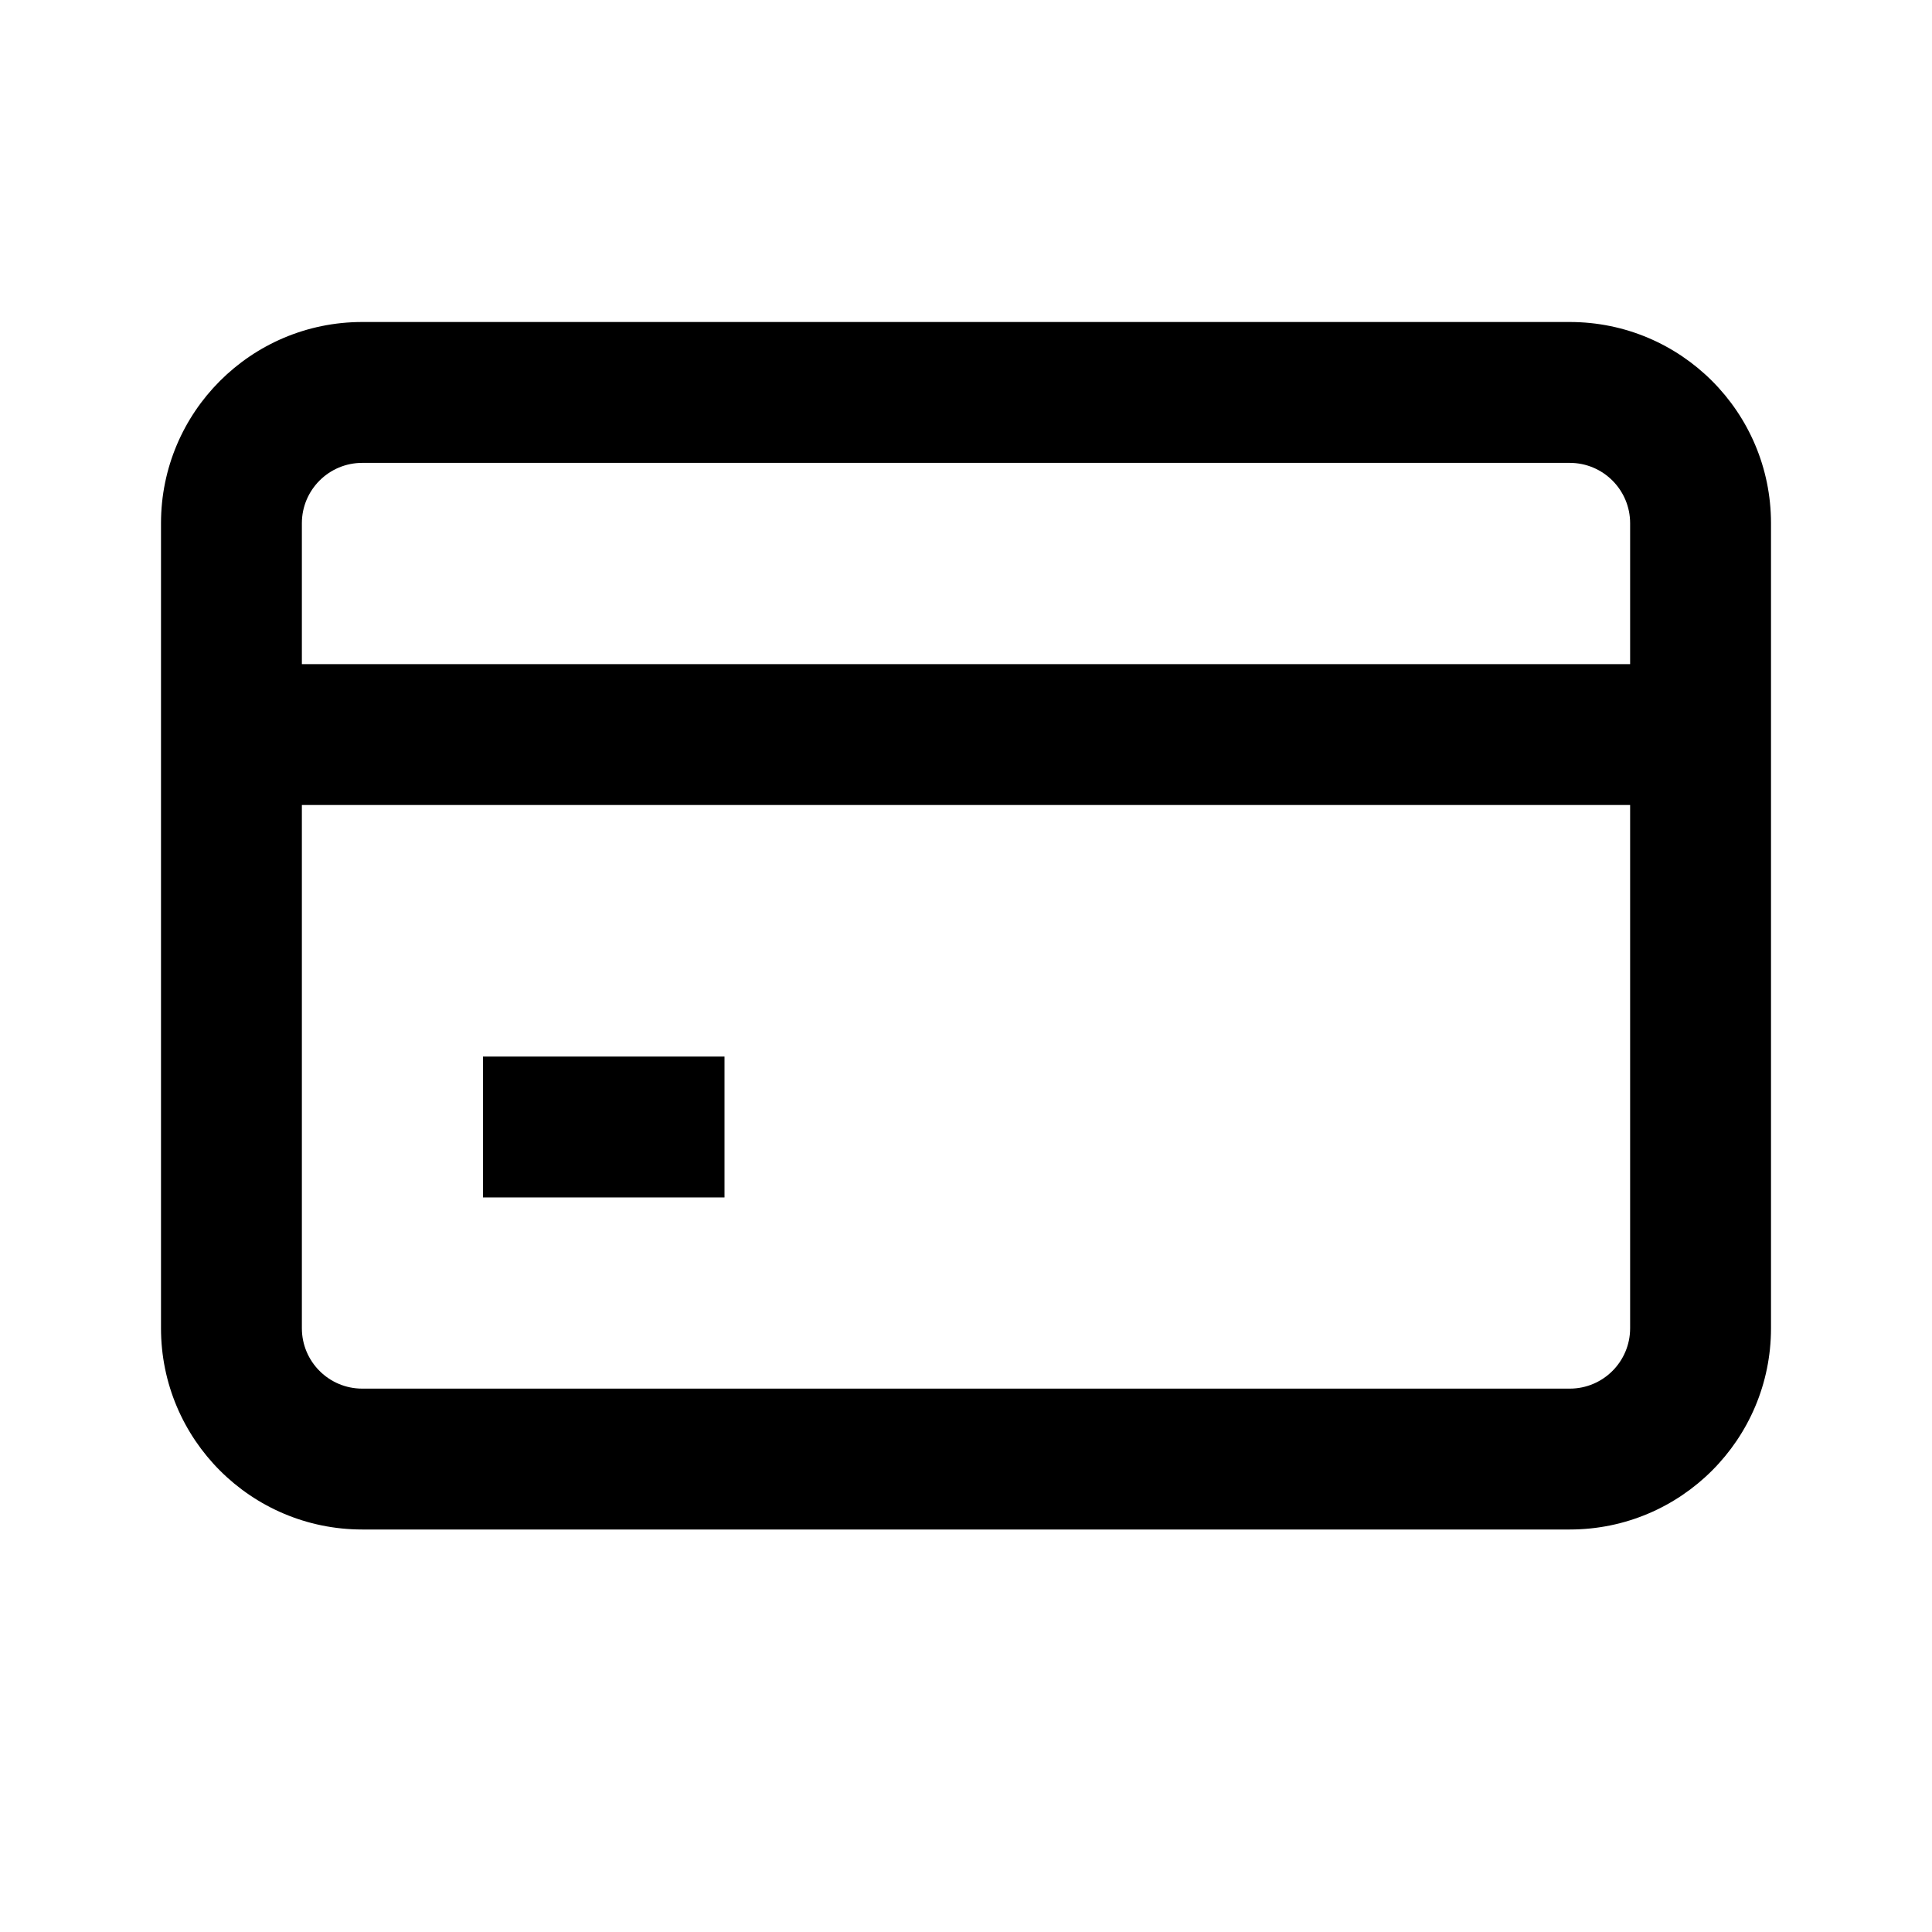
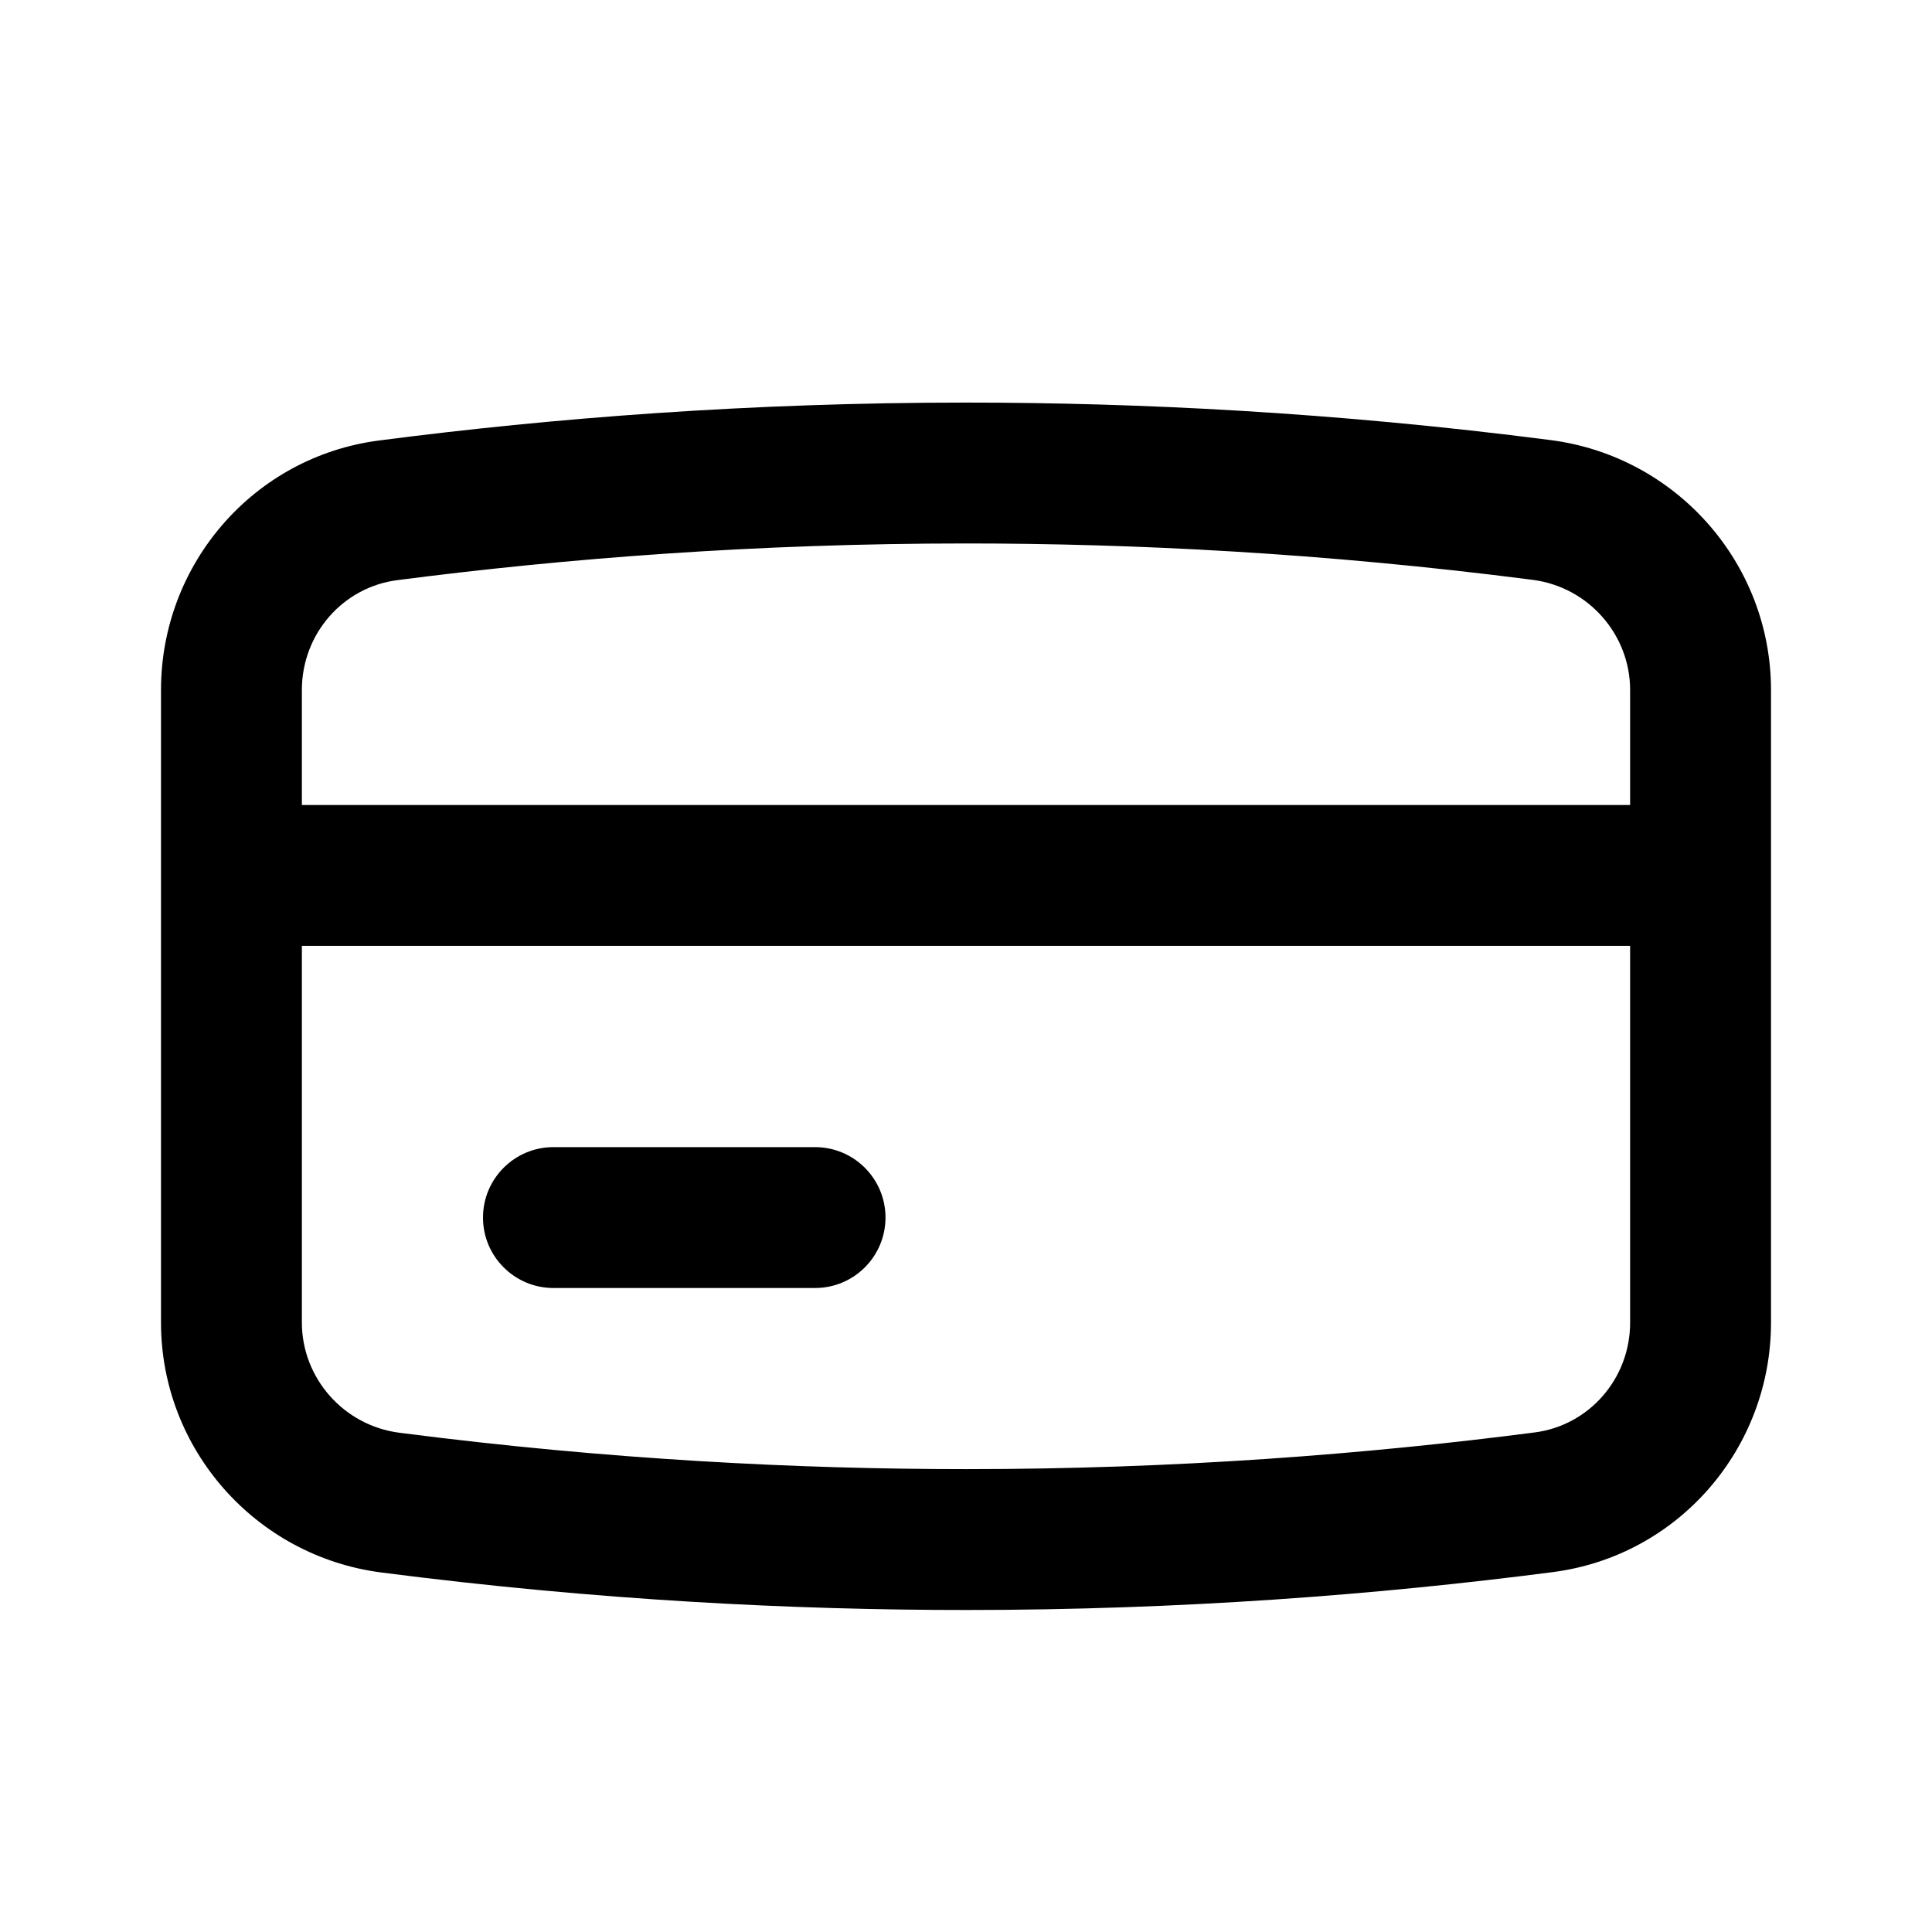
- <svg xmlns="http://www.w3.org/2000/svg" width="24" height="24" fill="none">
-   <path fill="#000" d="M9 13.125H6v1.75h3z" />
-   <path fill="#000" fill-rule="evenodd" d="M2 6.5A2.5 2.5 0 0 1 4.5 4h15A2.5 2.5 0 0 1 22 6.5v10a2.5 2.5 0 0 1-2.5 2.5h-15A2.5 2.5 0 0 1 2 16.5zm2.5-.75a.75.75 0 0 0-.75.75v1.75h16.5V6.5a.75.75 0 0 0-.75-.75zM3.75 16.5V10h16.5v6.5a.75.75 0 0 1-.75.75h-15a.75.75 0 0 1-.75-.75" clip-rule="evenodd" />
+ <svg xmlns="http://www.w3.org/2000/svg" width="24" height="24" viewBox="0 0 24 24" fill="none">
+   <path d="M10.125 14.25C10.608 14.25 11 14.642 11 15.125C11 15.608 10.608 16 10.125 16H6.875C6.392 16 6 15.608 6 15.125C6 14.642 6.392 14.25 6.875 14.25H10.125Z" fill="black" />
+   <path fill-rule="evenodd" clip-rule="evenodd" d="M12 5.001C14.131 5.001 16.575 5.12 19.263 5.467C20.82 5.668 22 6.995 22 8.572V16.43C22 17.989 20.854 19.326 19.292 19.529C17.126 19.81 14.679 20 12 20C9.869 20 7.425 19.881 4.737 19.534C3.18 19.333 2 18.006 2 16.429V8.571C2 7.012 3.146 5.675 4.708 5.472C6.874 5.191 9.321 5.001 12 5.001ZM3.75 16.429C3.75 17.119 4.269 17.709 4.961 17.798C7.566 18.134 9.935 18.25 12 18.25C14.597 18.25 16.967 18.066 19.066 17.794C19.74 17.707 20.25 17.126 20.25 16.43V11.75H3.75V16.429ZM12 6.751C9.403 6.751 7.033 6.935 4.934 7.207C4.26 7.294 3.75 7.875 3.75 8.571V10H20.25V8.572C20.25 7.882 19.731 7.292 19.039 7.203C16.434 6.867 14.065 6.751 12 6.751Z" fill="black" />
</svg>
